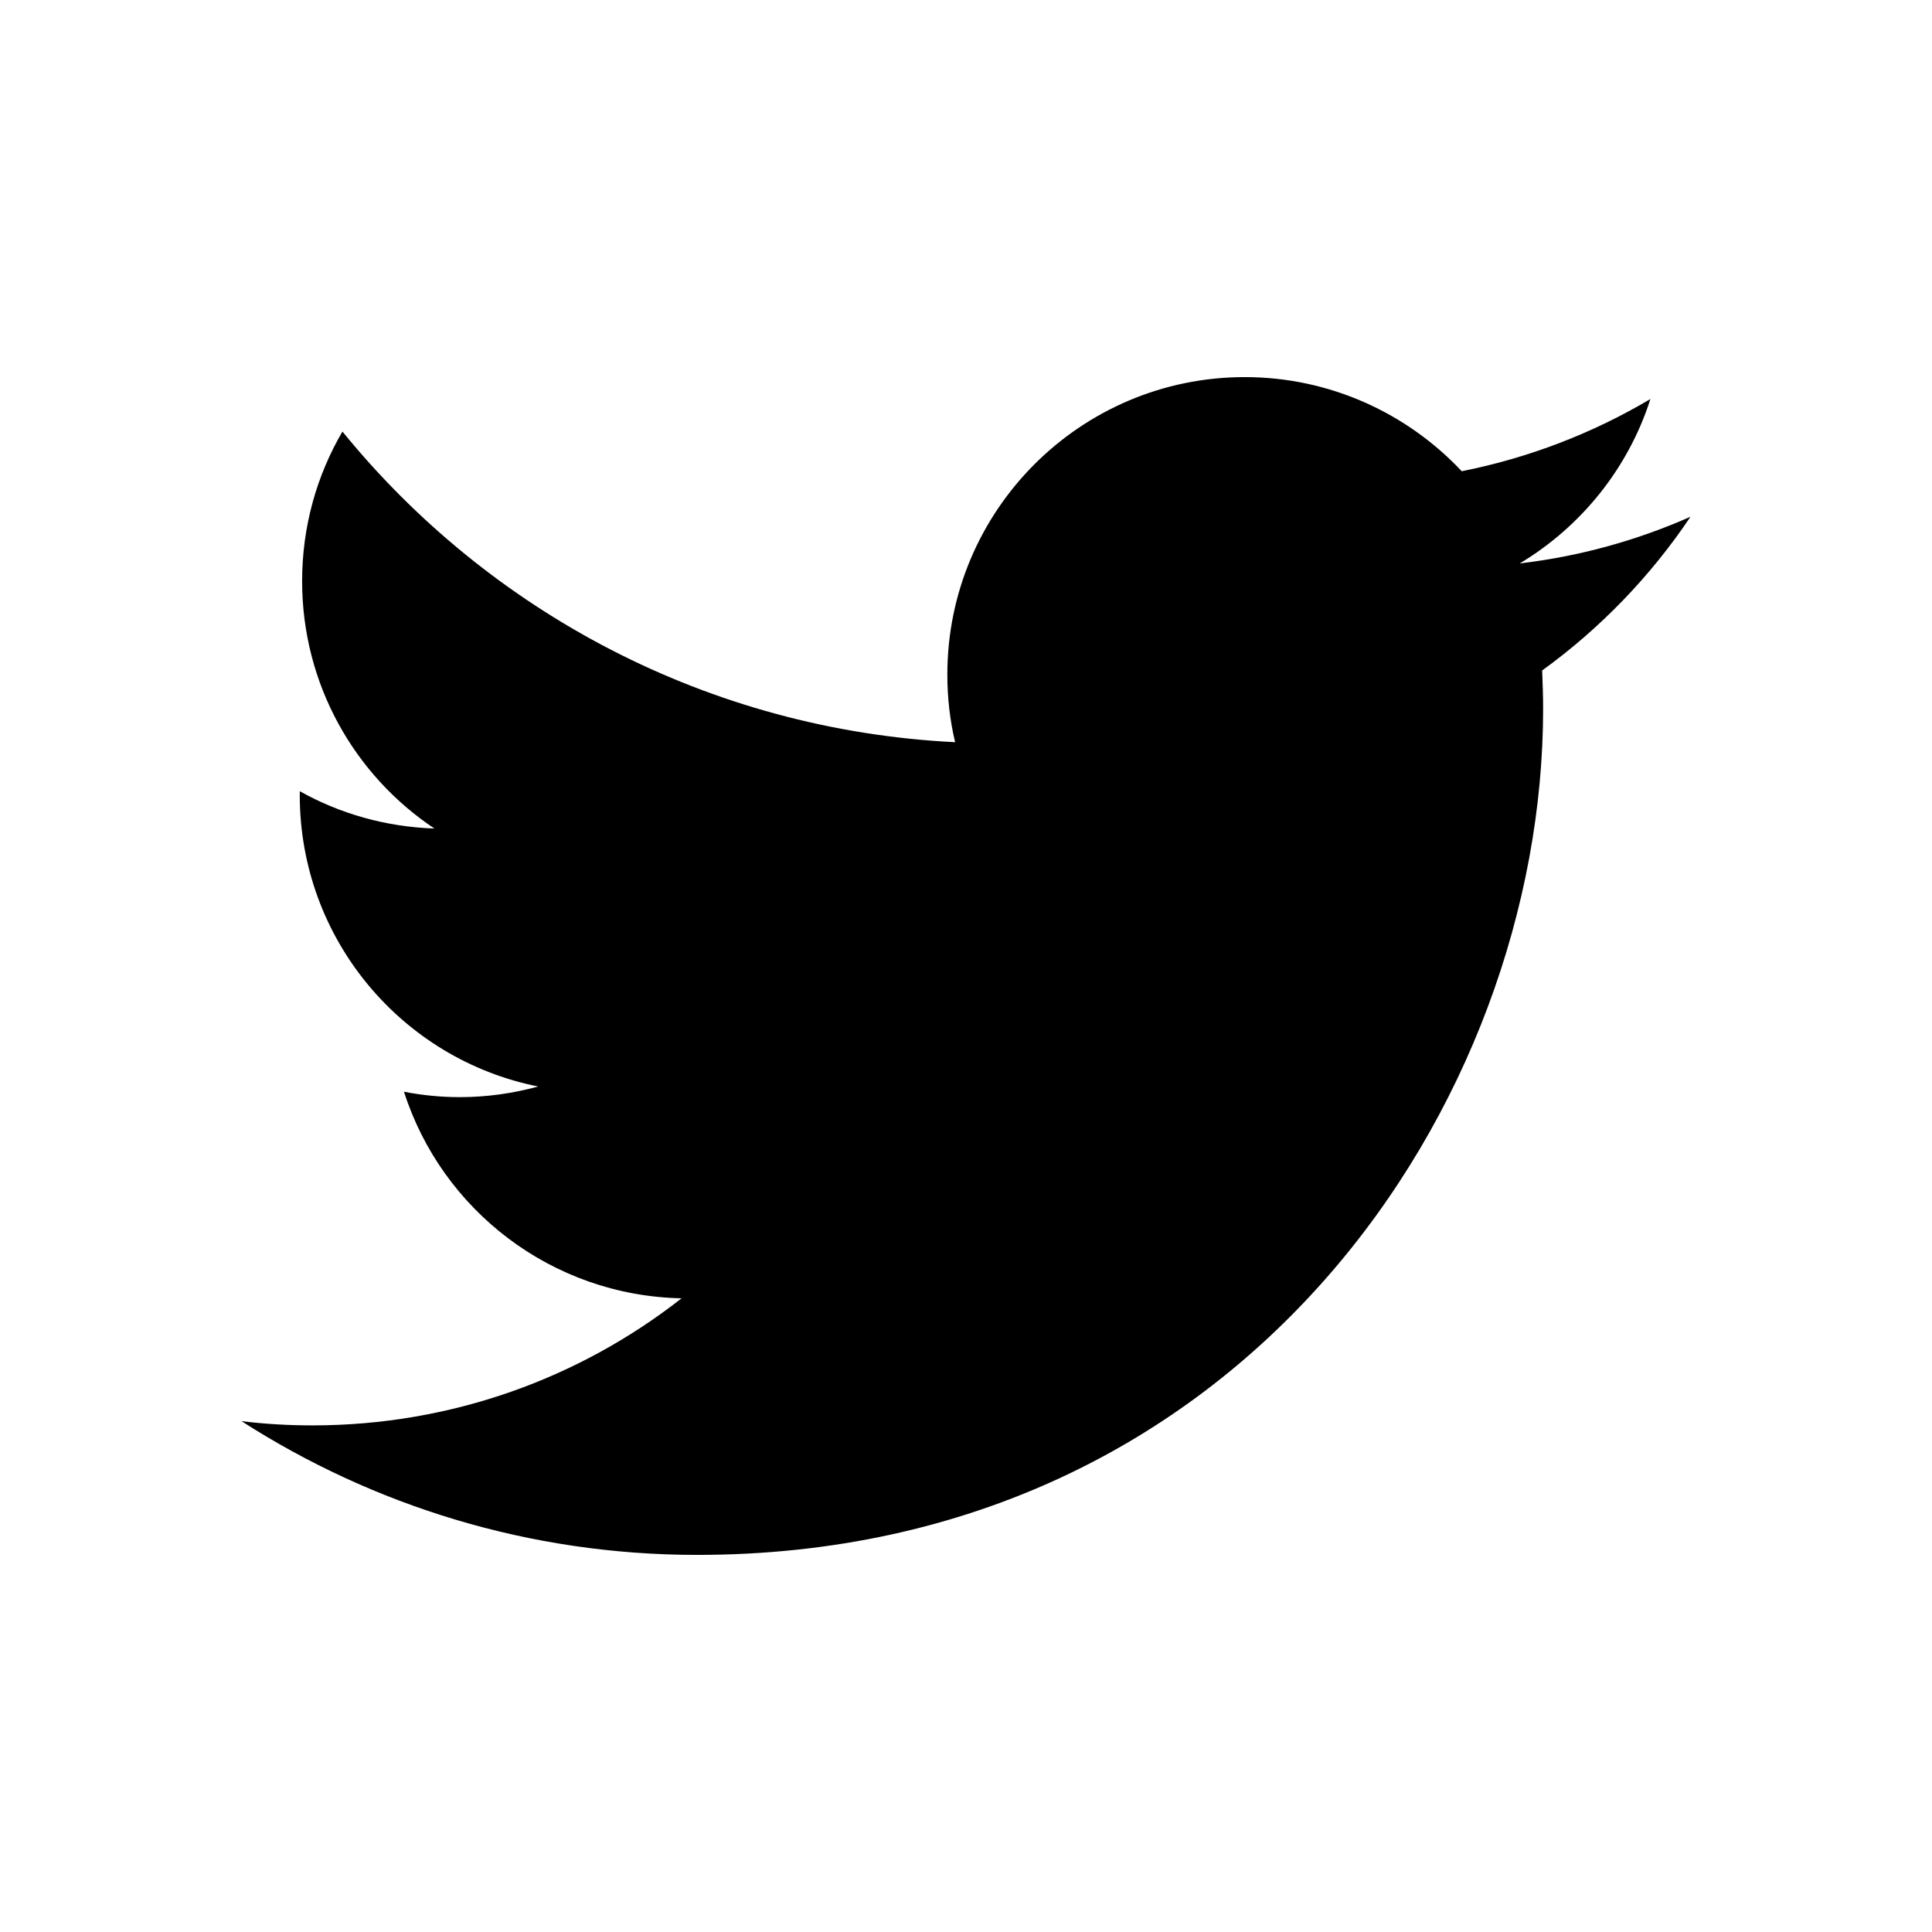
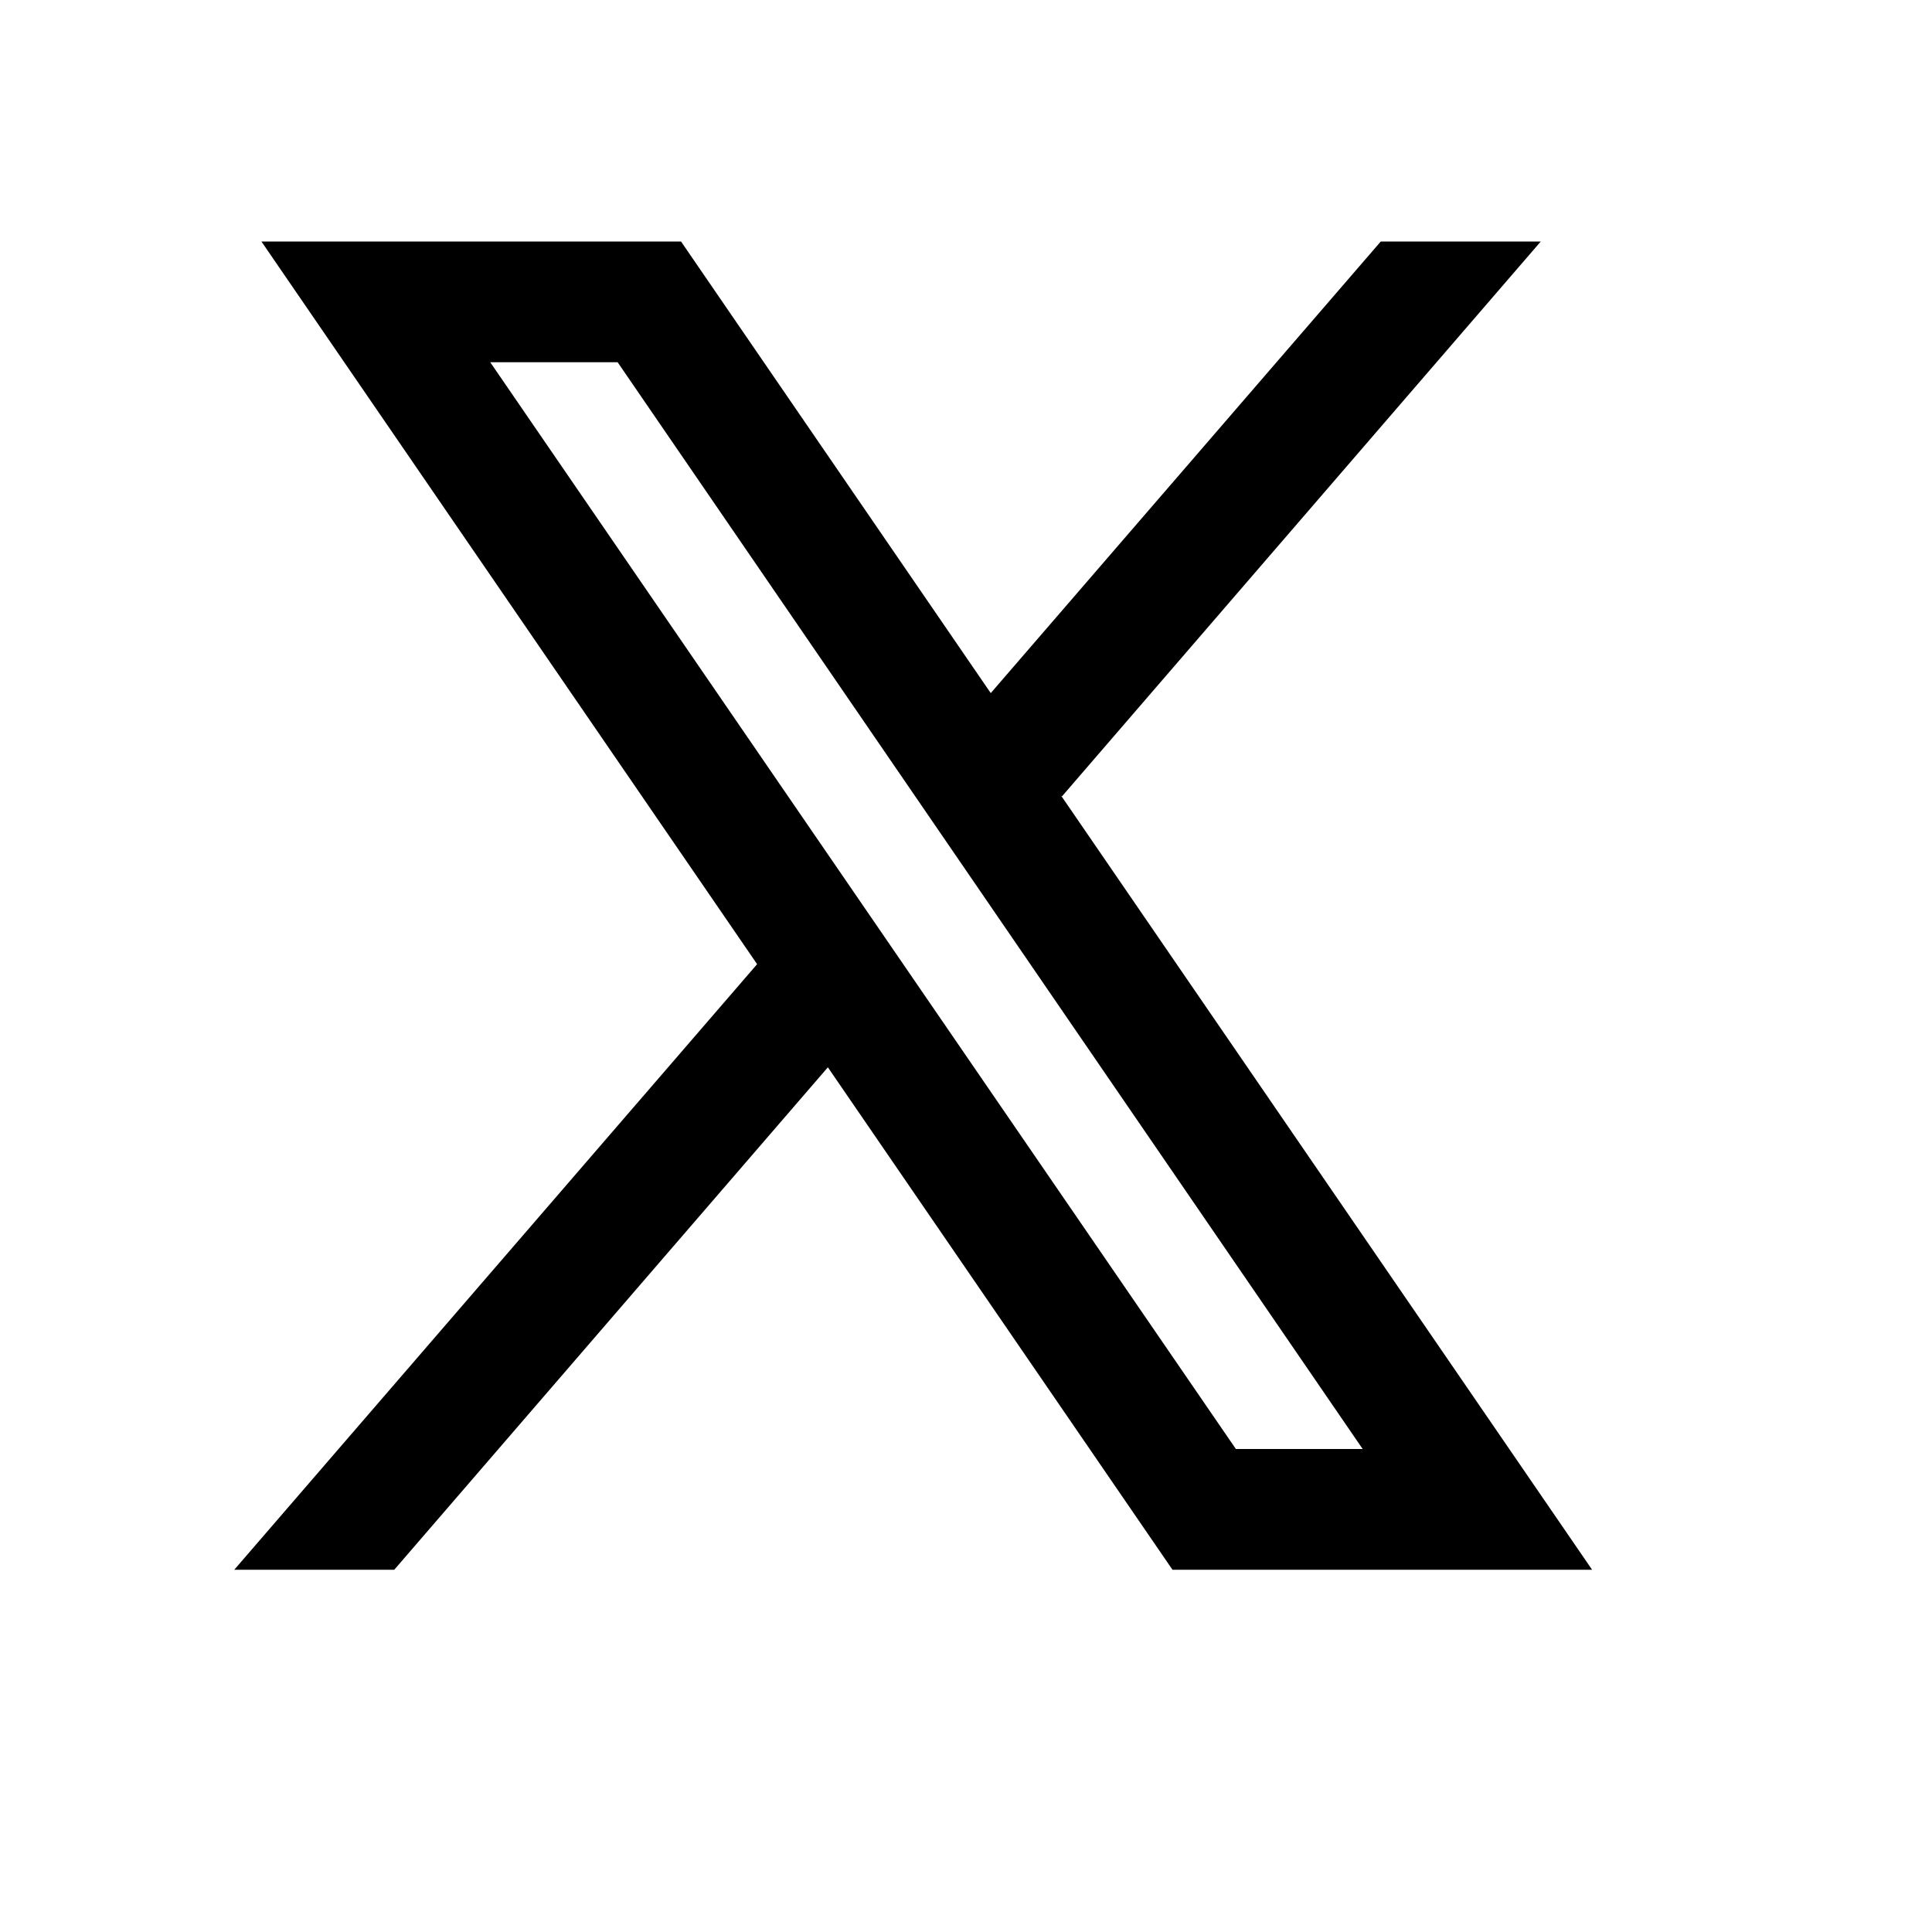
<svg xmlns="http://www.w3.org/2000/svg" viewBox="0 0 32 32">
-   <path d="M 28 8.559 C 27.117 8.949 26.168 9.215 25.172 9.332 C 26.188 8.723 26.969 7.758 27.336 6.609 C 26.387 7.172 25.332 7.582 24.211 7.805 C 23.312 6.848 22.031 6.246 20.617 6.246 C 17.898 6.246 15.691 8.453 15.691 11.172 C 15.691 11.559 15.734 11.934 15.82 12.293 C 11.727 12.09 8.098 10.129 5.672 7.148 C 5.246 7.875 5.004 8.723 5.004 9.625 C 5.004 11.332 5.871 12.84 7.195 13.723 C 6.387 13.695 5.629 13.477 4.965 13.105 C 4.965 13.129 4.965 13.148 4.965 13.168 C 4.965 15.555 6.66 17.547 8.914 17.996 C 8.5 18.109 8.066 18.172 7.617 18.172 C 7.301 18.172 6.988 18.141 6.691 18.082 C 7.316 20.039 9.137 21.461 11.289 21.504 C 9.605 22.824 7.48 23.609 5.176 23.609 C 4.777 23.609 4.387 23.586 4 23.539 C 6.18 24.938 8.766 25.754 11.547 25.754 C 20.605 25.754 25.559 18.25 25.559 11.742 C 25.559 11.531 25.551 11.316 25.543 11.105 C 26.504 10.41 27.34 9.543 28 8.559 Z" />
+   <path d="M26.37,26l-8.795-12.822l0.015,0.012L25.52,4h-2.65l-6.46,7.48L11.28,4H4.33l8.211,11.971L12.54,15.97L3.88,26h2.65 l7.182-8.322L19.42,26H26.37z M10.23,6l12.34,18h-2.1L8.12,6H10.23z" />
</svg>
